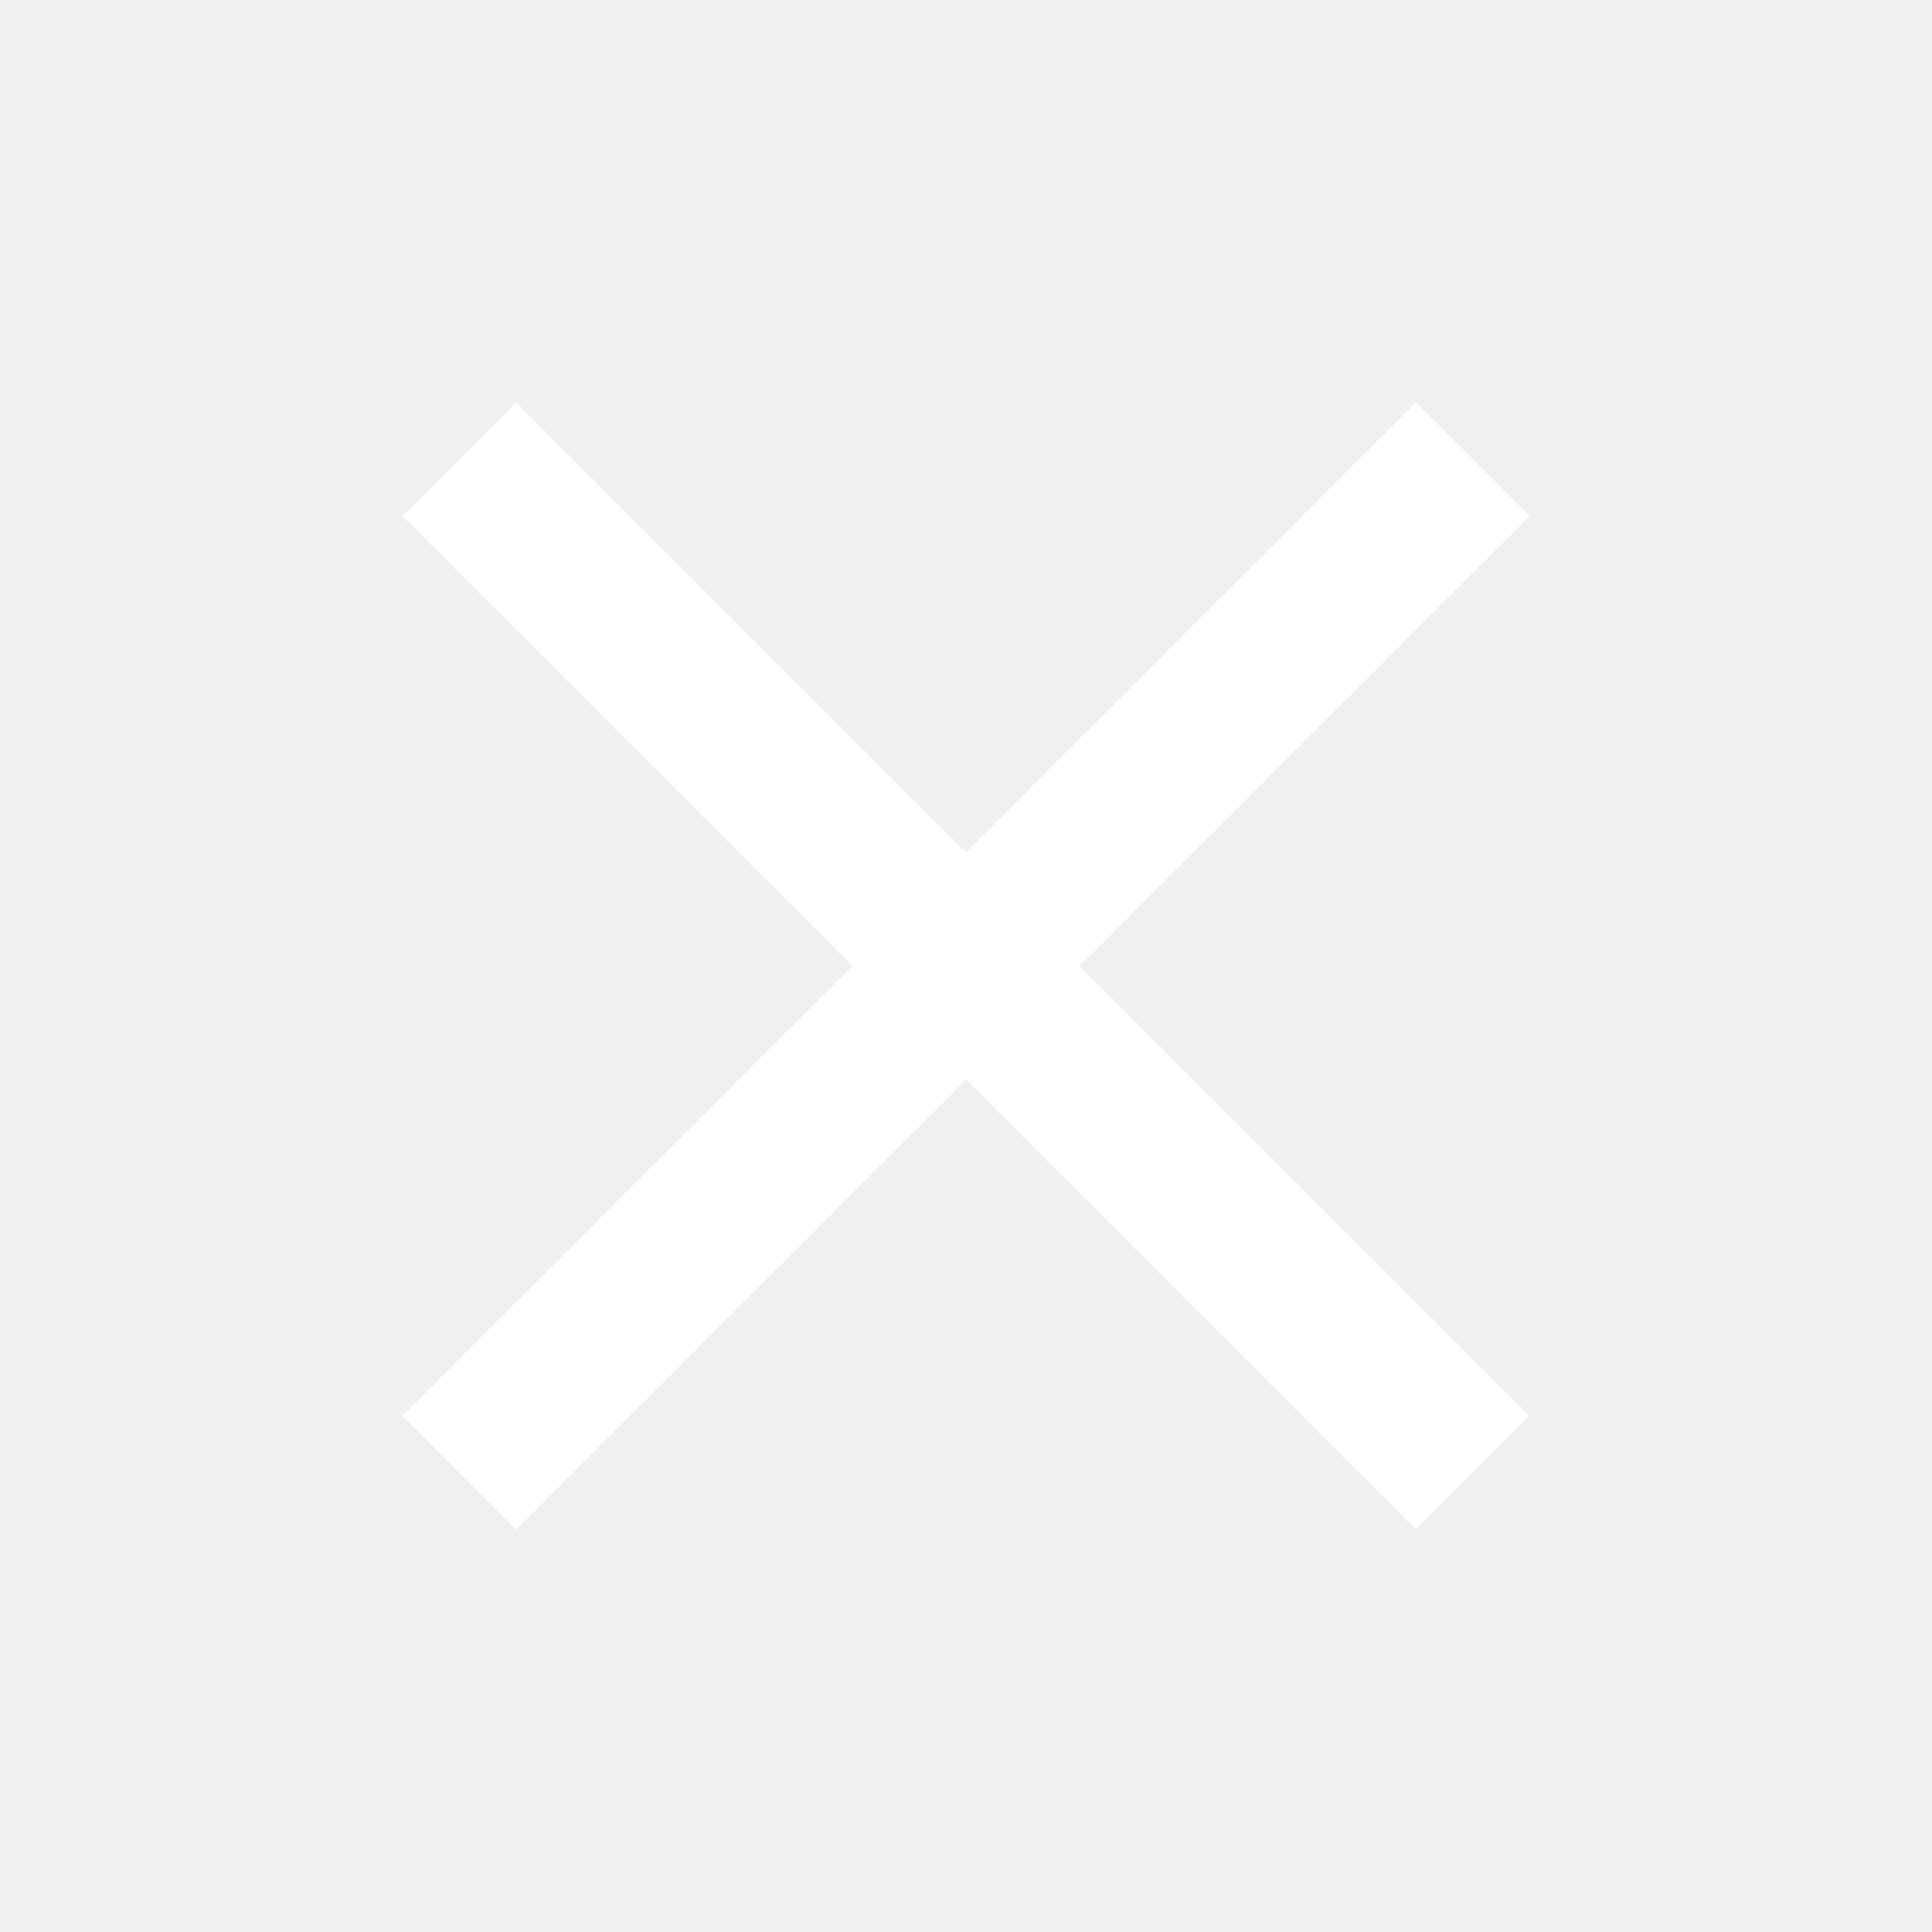
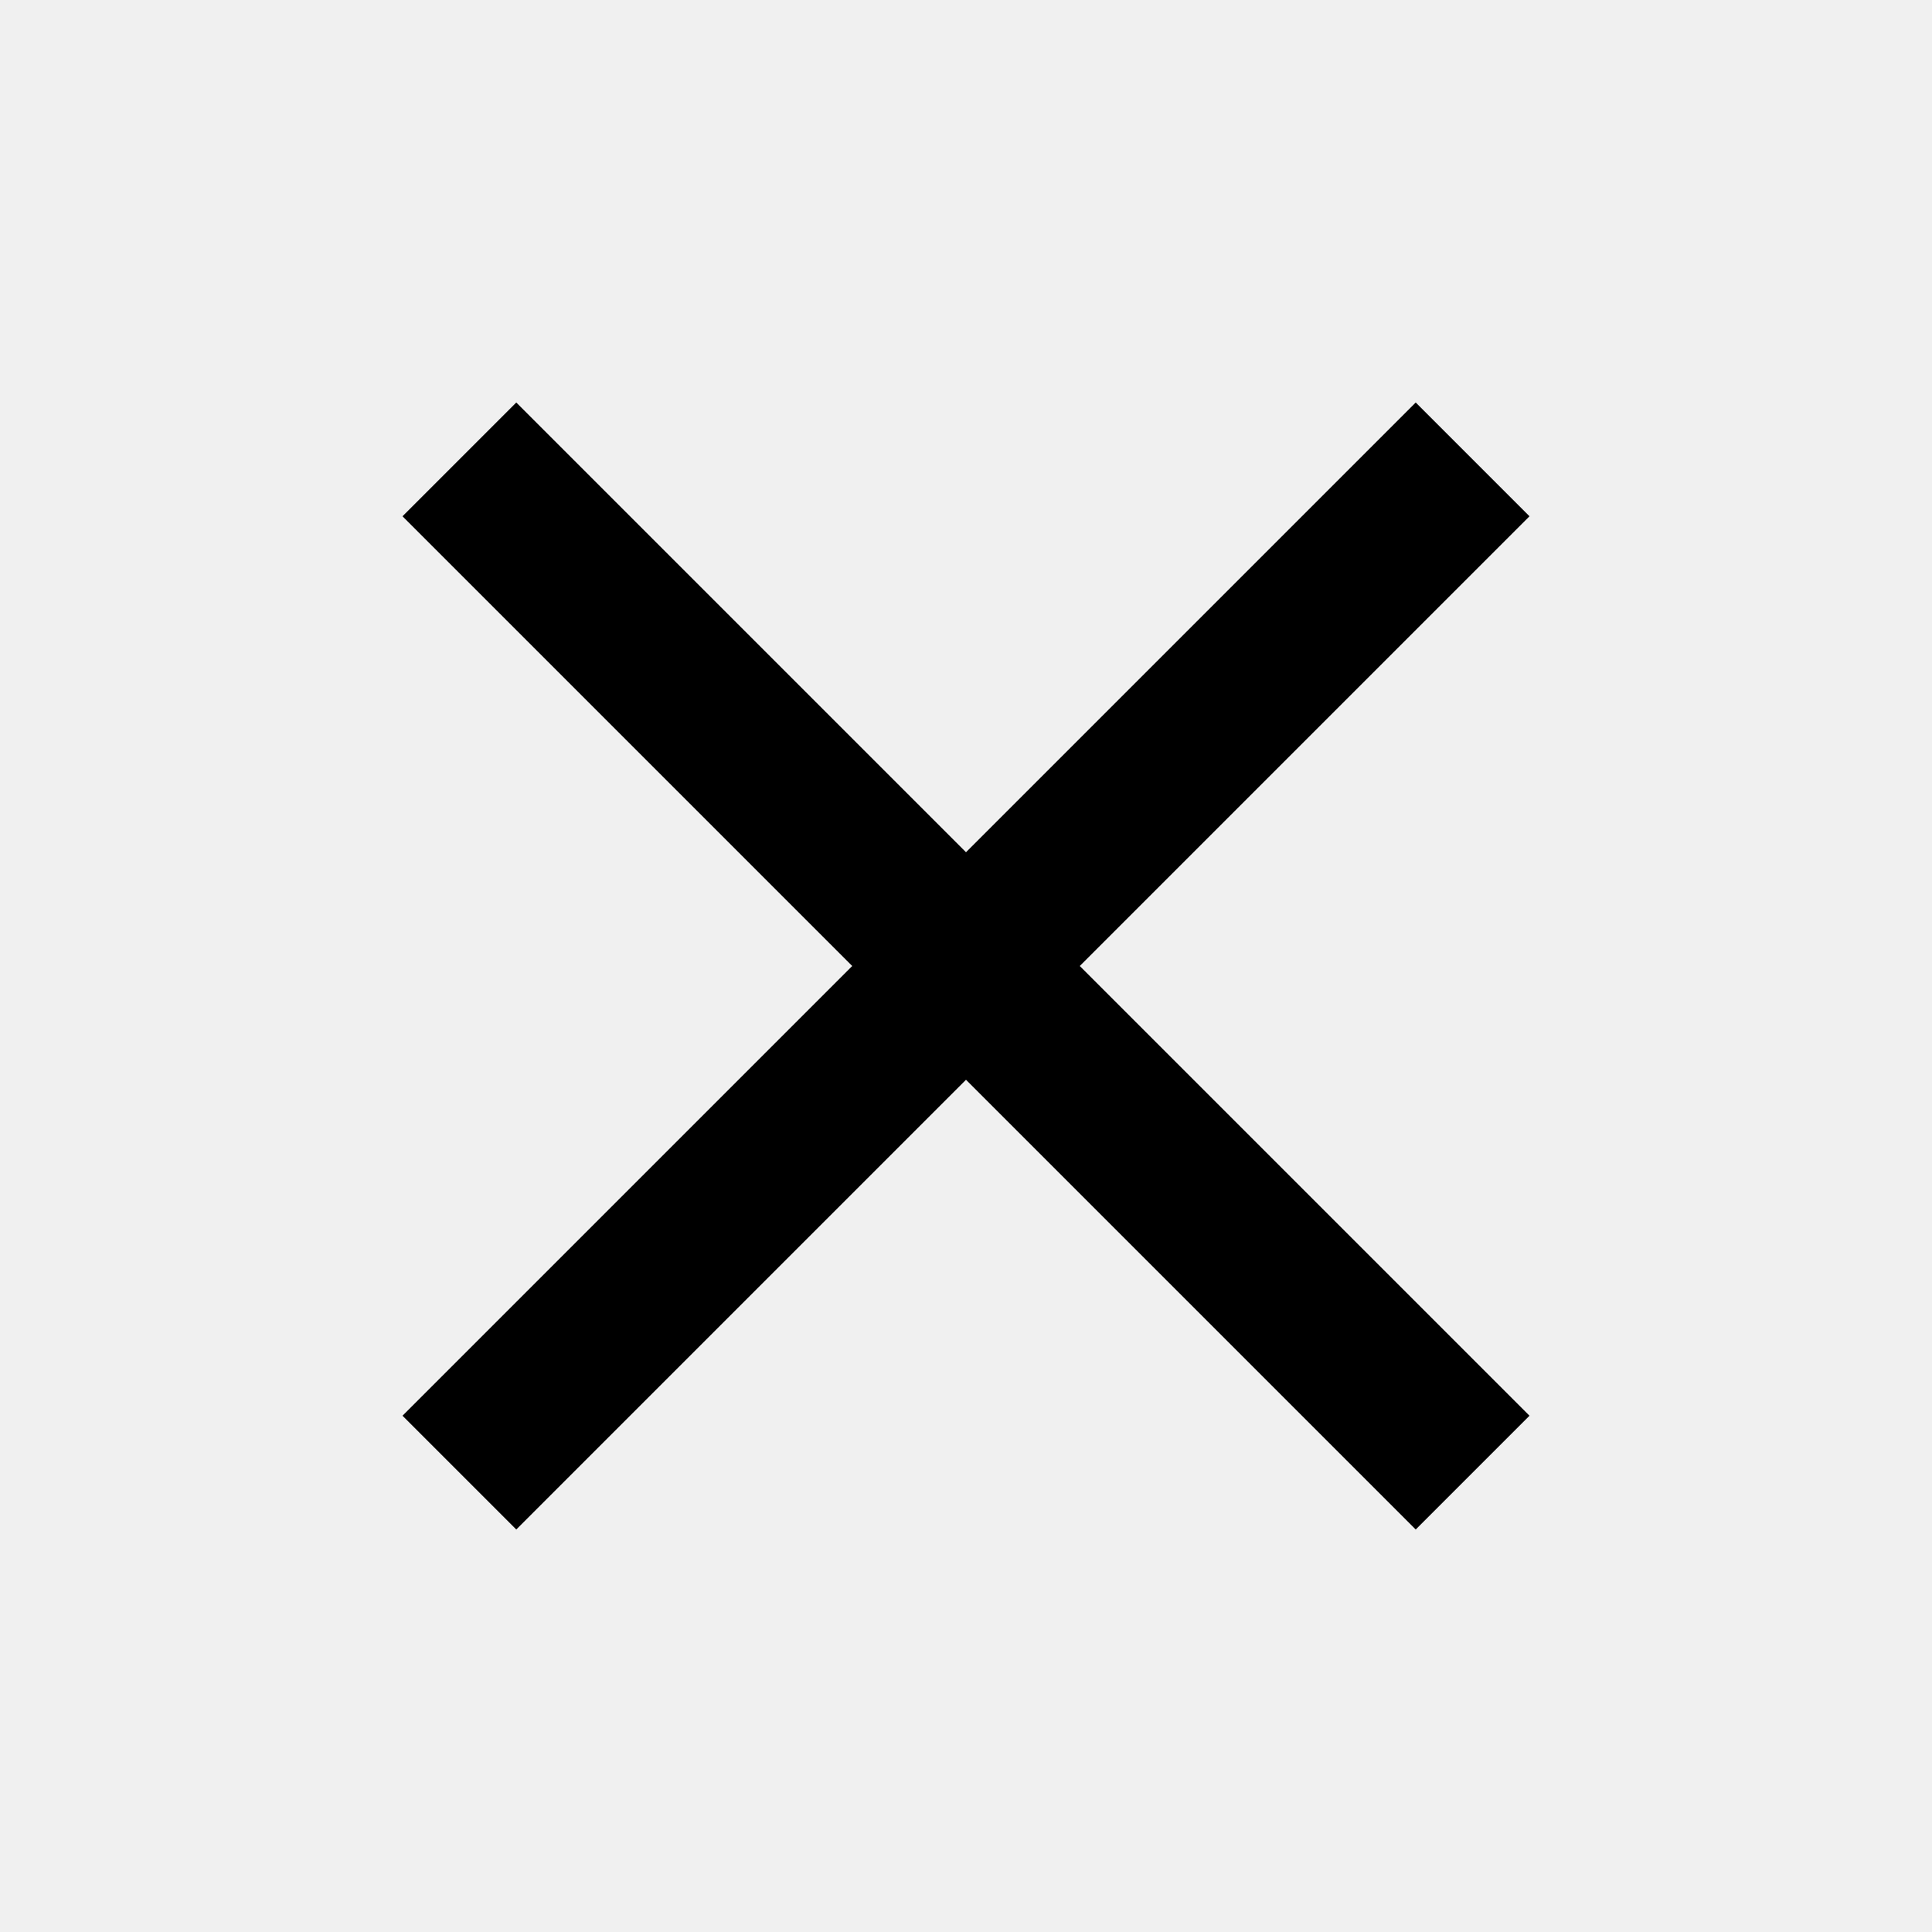
- <svg xmlns="http://www.w3.org/2000/svg" height="36px" viewBox="0 0 24 24" width="36px" fill="#FFFFFF">
-   <path d="M0 0h24v24H0V0z" fill="none" />
-   <path d="M19 6.41L17.59 5 12 10.59 6.41 5 5 6.41 10.59 12 5 17.59 6.41 19 12 13.41 17.59 19 19 17.59 13.41 12 19 6.41z" />
+ <svg xmlns="http://www.w3.org/2000/svg" width="36" height="36" viewBox="0 0 36 36">
+   <path d="M28.5 9.62l-2.12-2.12-8.38 8.38-8.38-8.38-2.12 2.12 8.38 8.38-8.38 8.38 2.12 2.12 8.38-8.38 8.38 8.38 2.12-2.12-8.38-8.38z" />
+   <path d="M0 0h36v36h-36z" fill="none" />
</svg>
